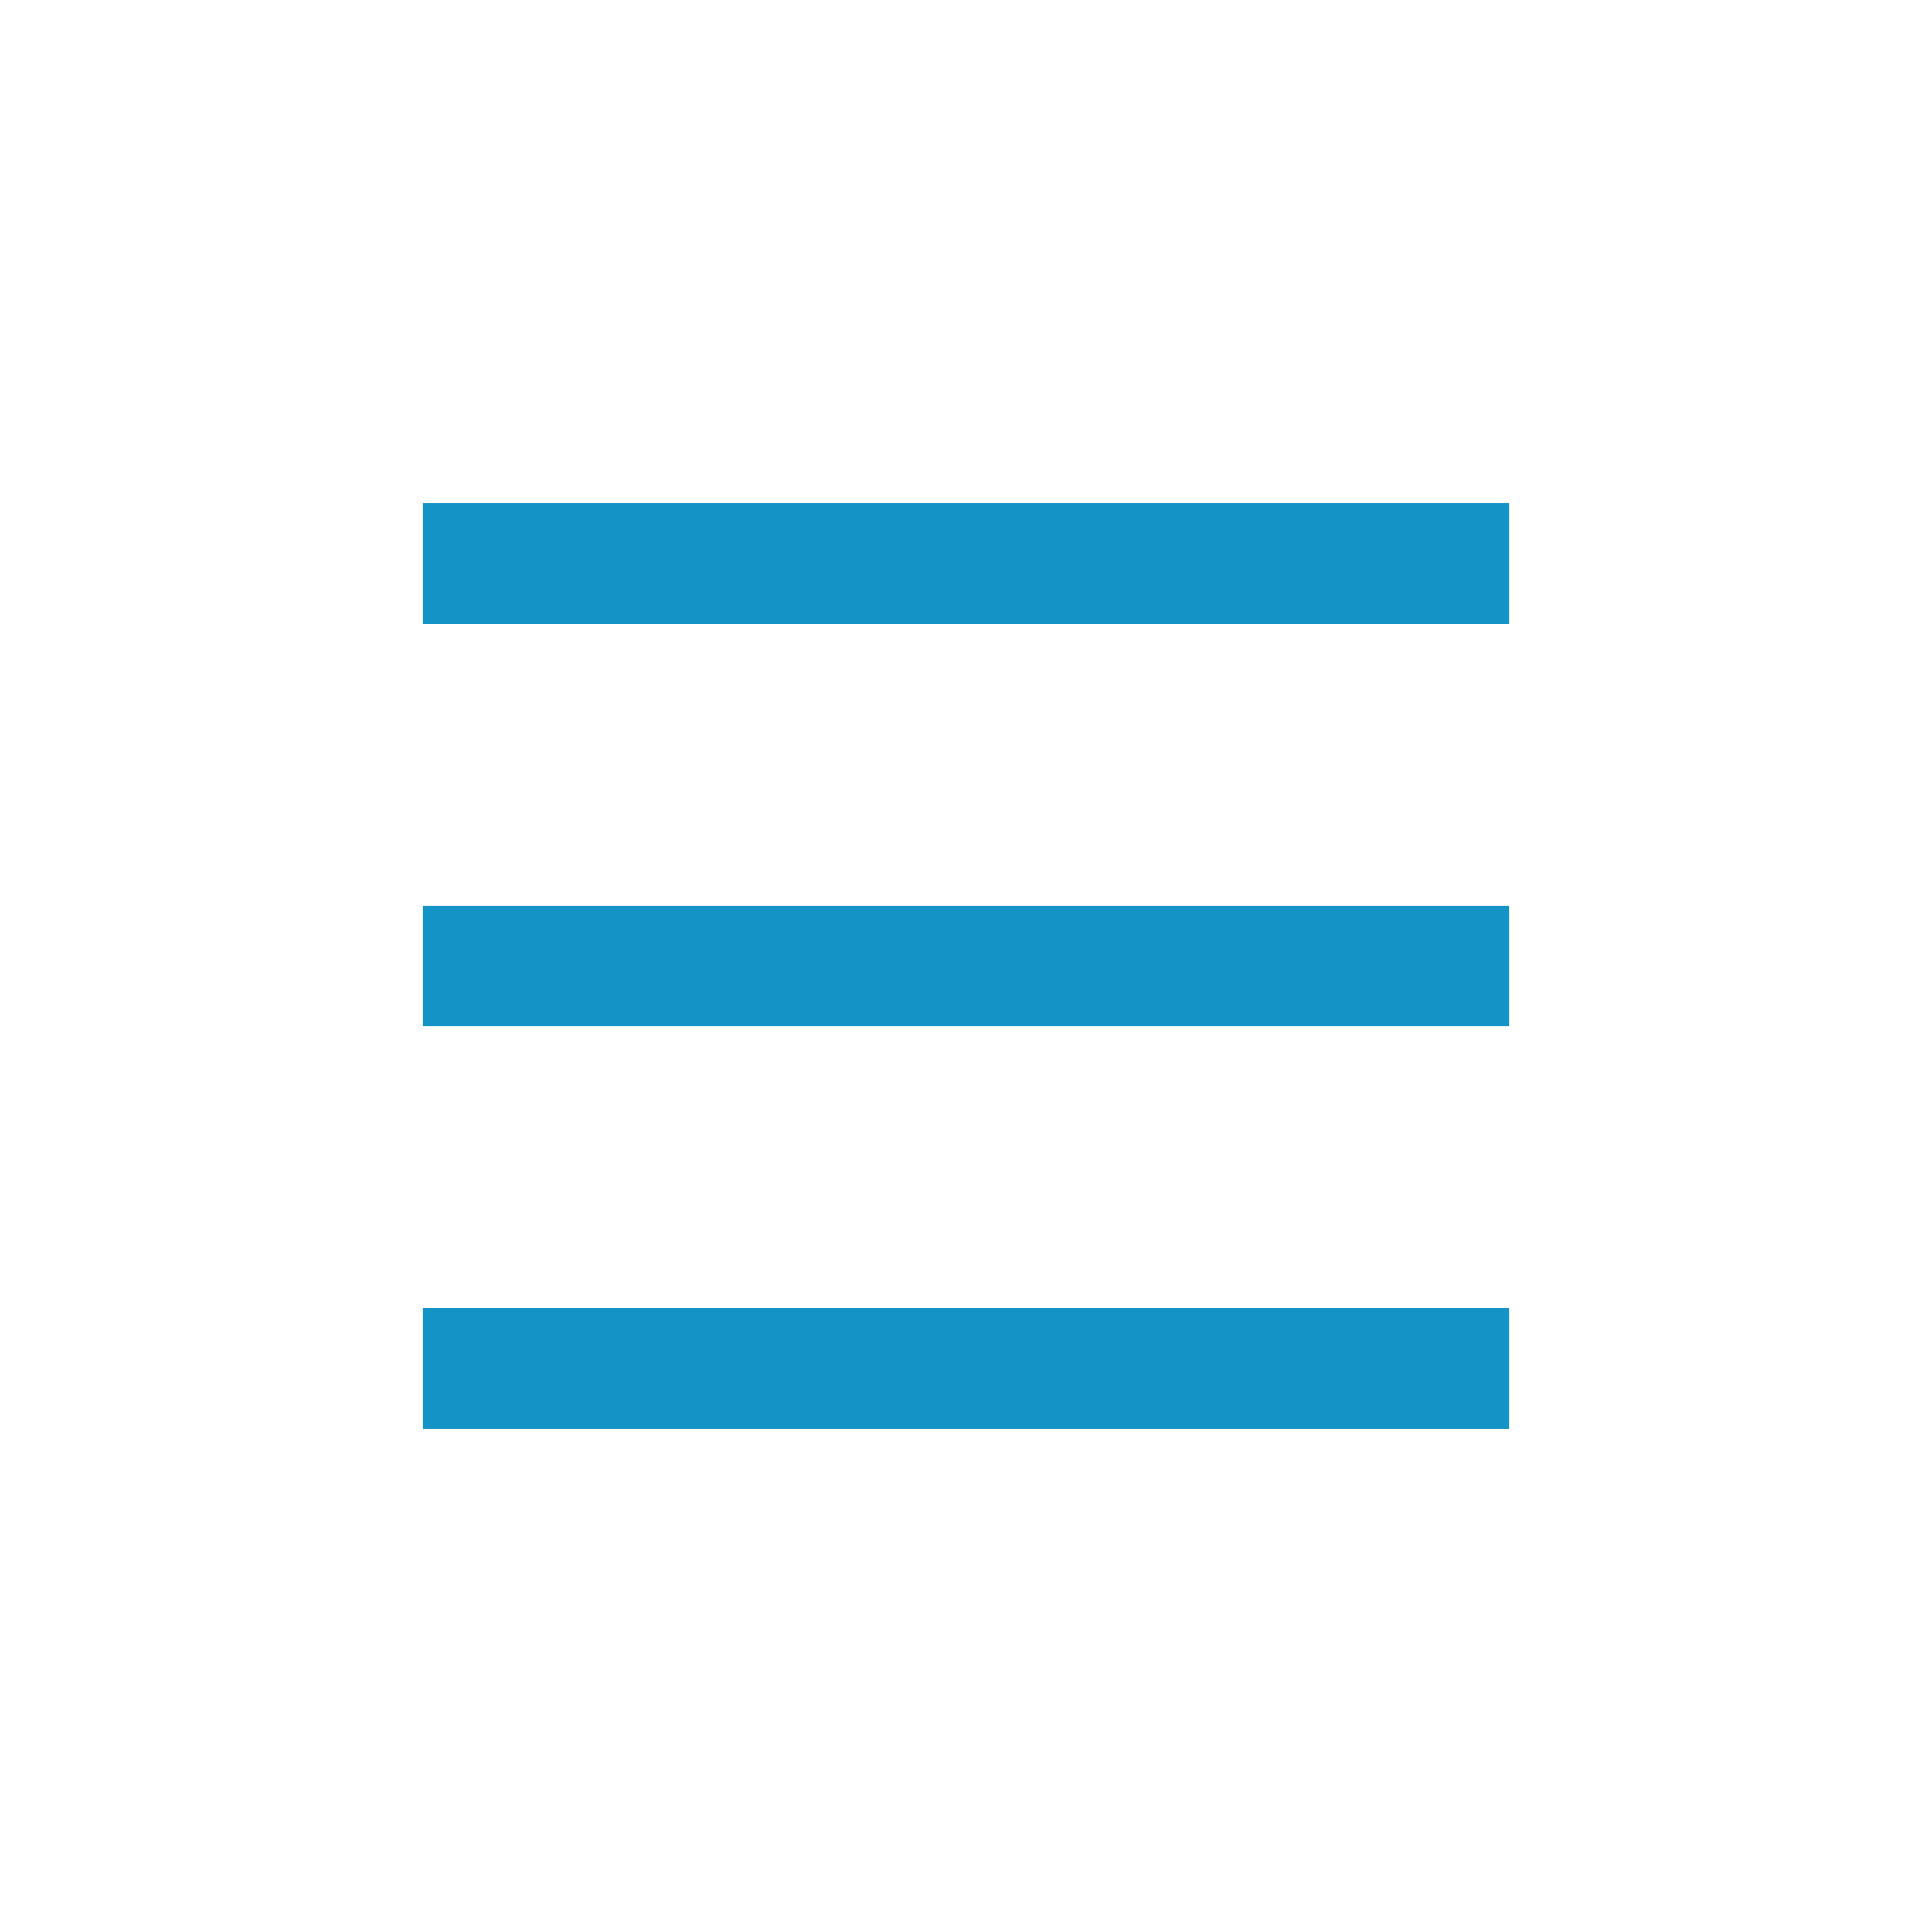
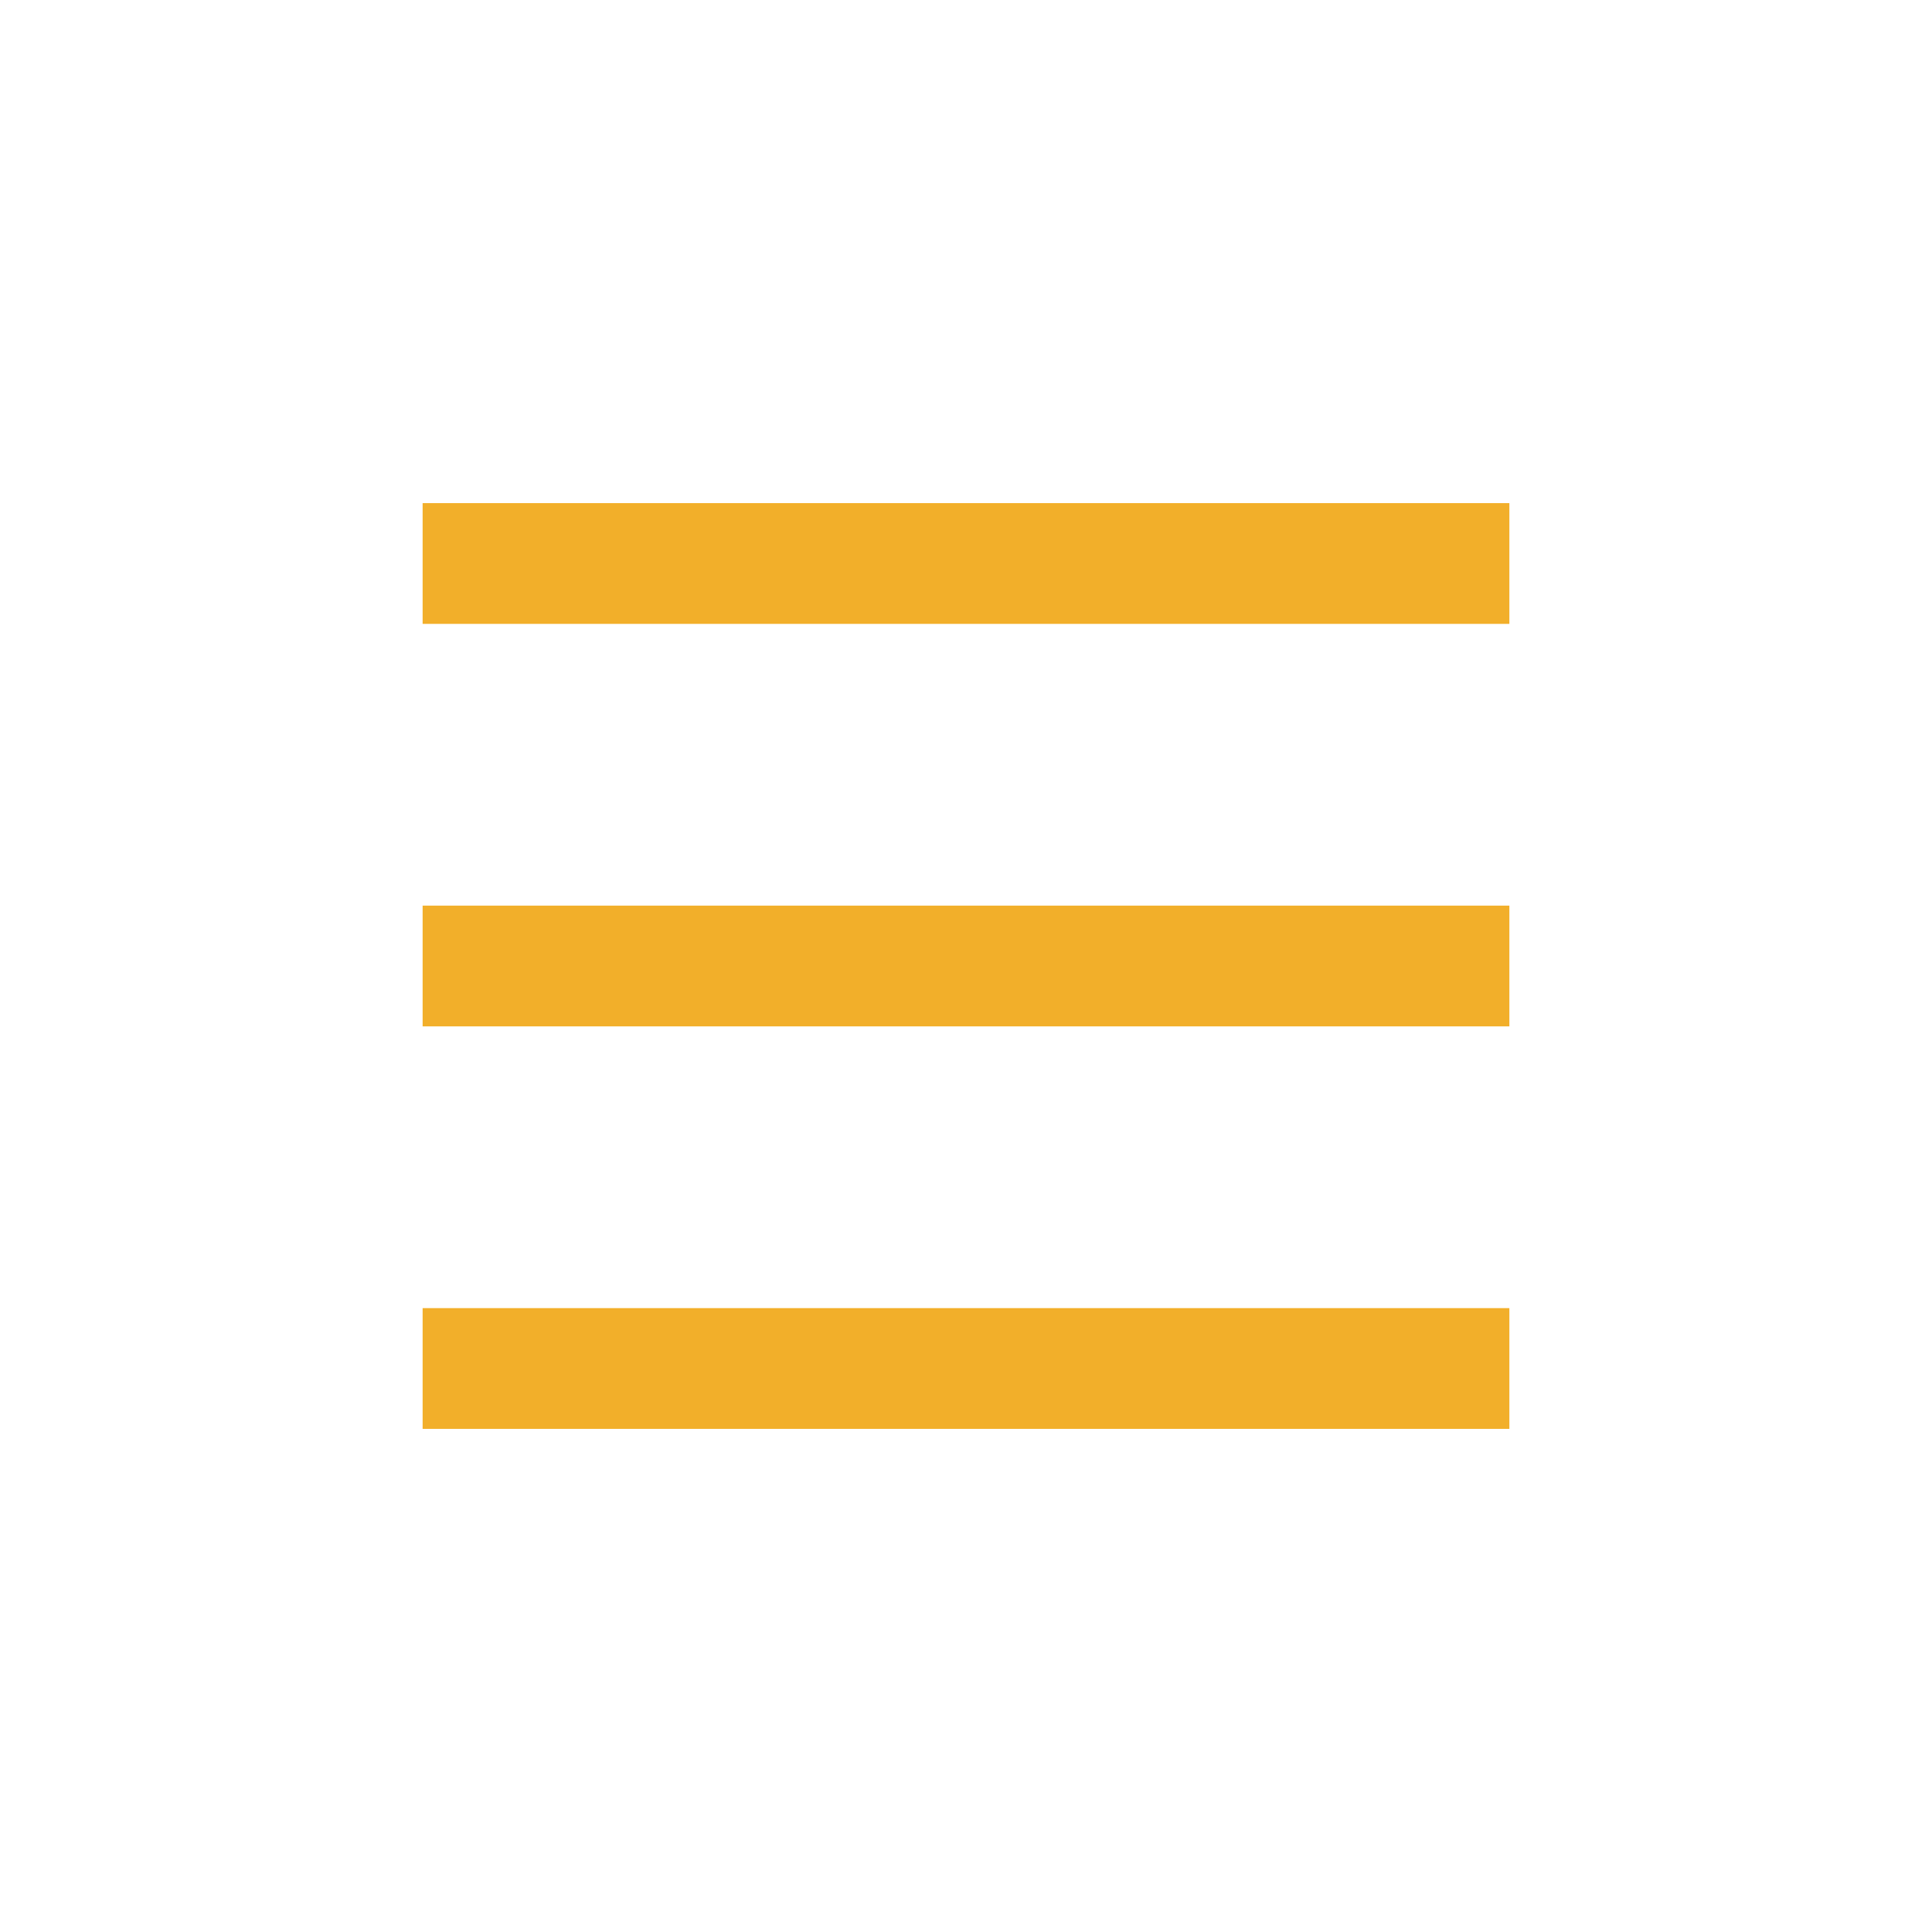
- <svg xmlns="http://www.w3.org/2000/svg" role="img" width="32px" height="32px" viewBox="0 0 24 24" aria-labelledby="hamburgerIconTitle" stroke="#1494c6" stroke-width="1.5" stroke-linecap="square" stroke-linejoin="miter" fill="none" color="#1494c6">
+ <svg xmlns="http://www.w3.org/2000/svg" role="img" width="32px" height="32px" viewBox="0 0 24 24" aria-labelledby="hamburgerIconTitle" stroke="#f2af2a" stroke-width="1.5" stroke-linecap="square" stroke-linejoin="miter" fill="none" color="#1494c6">
  <path d="M6 7L18 7M6 12L18 12M6 17L18 17" />
</svg>
